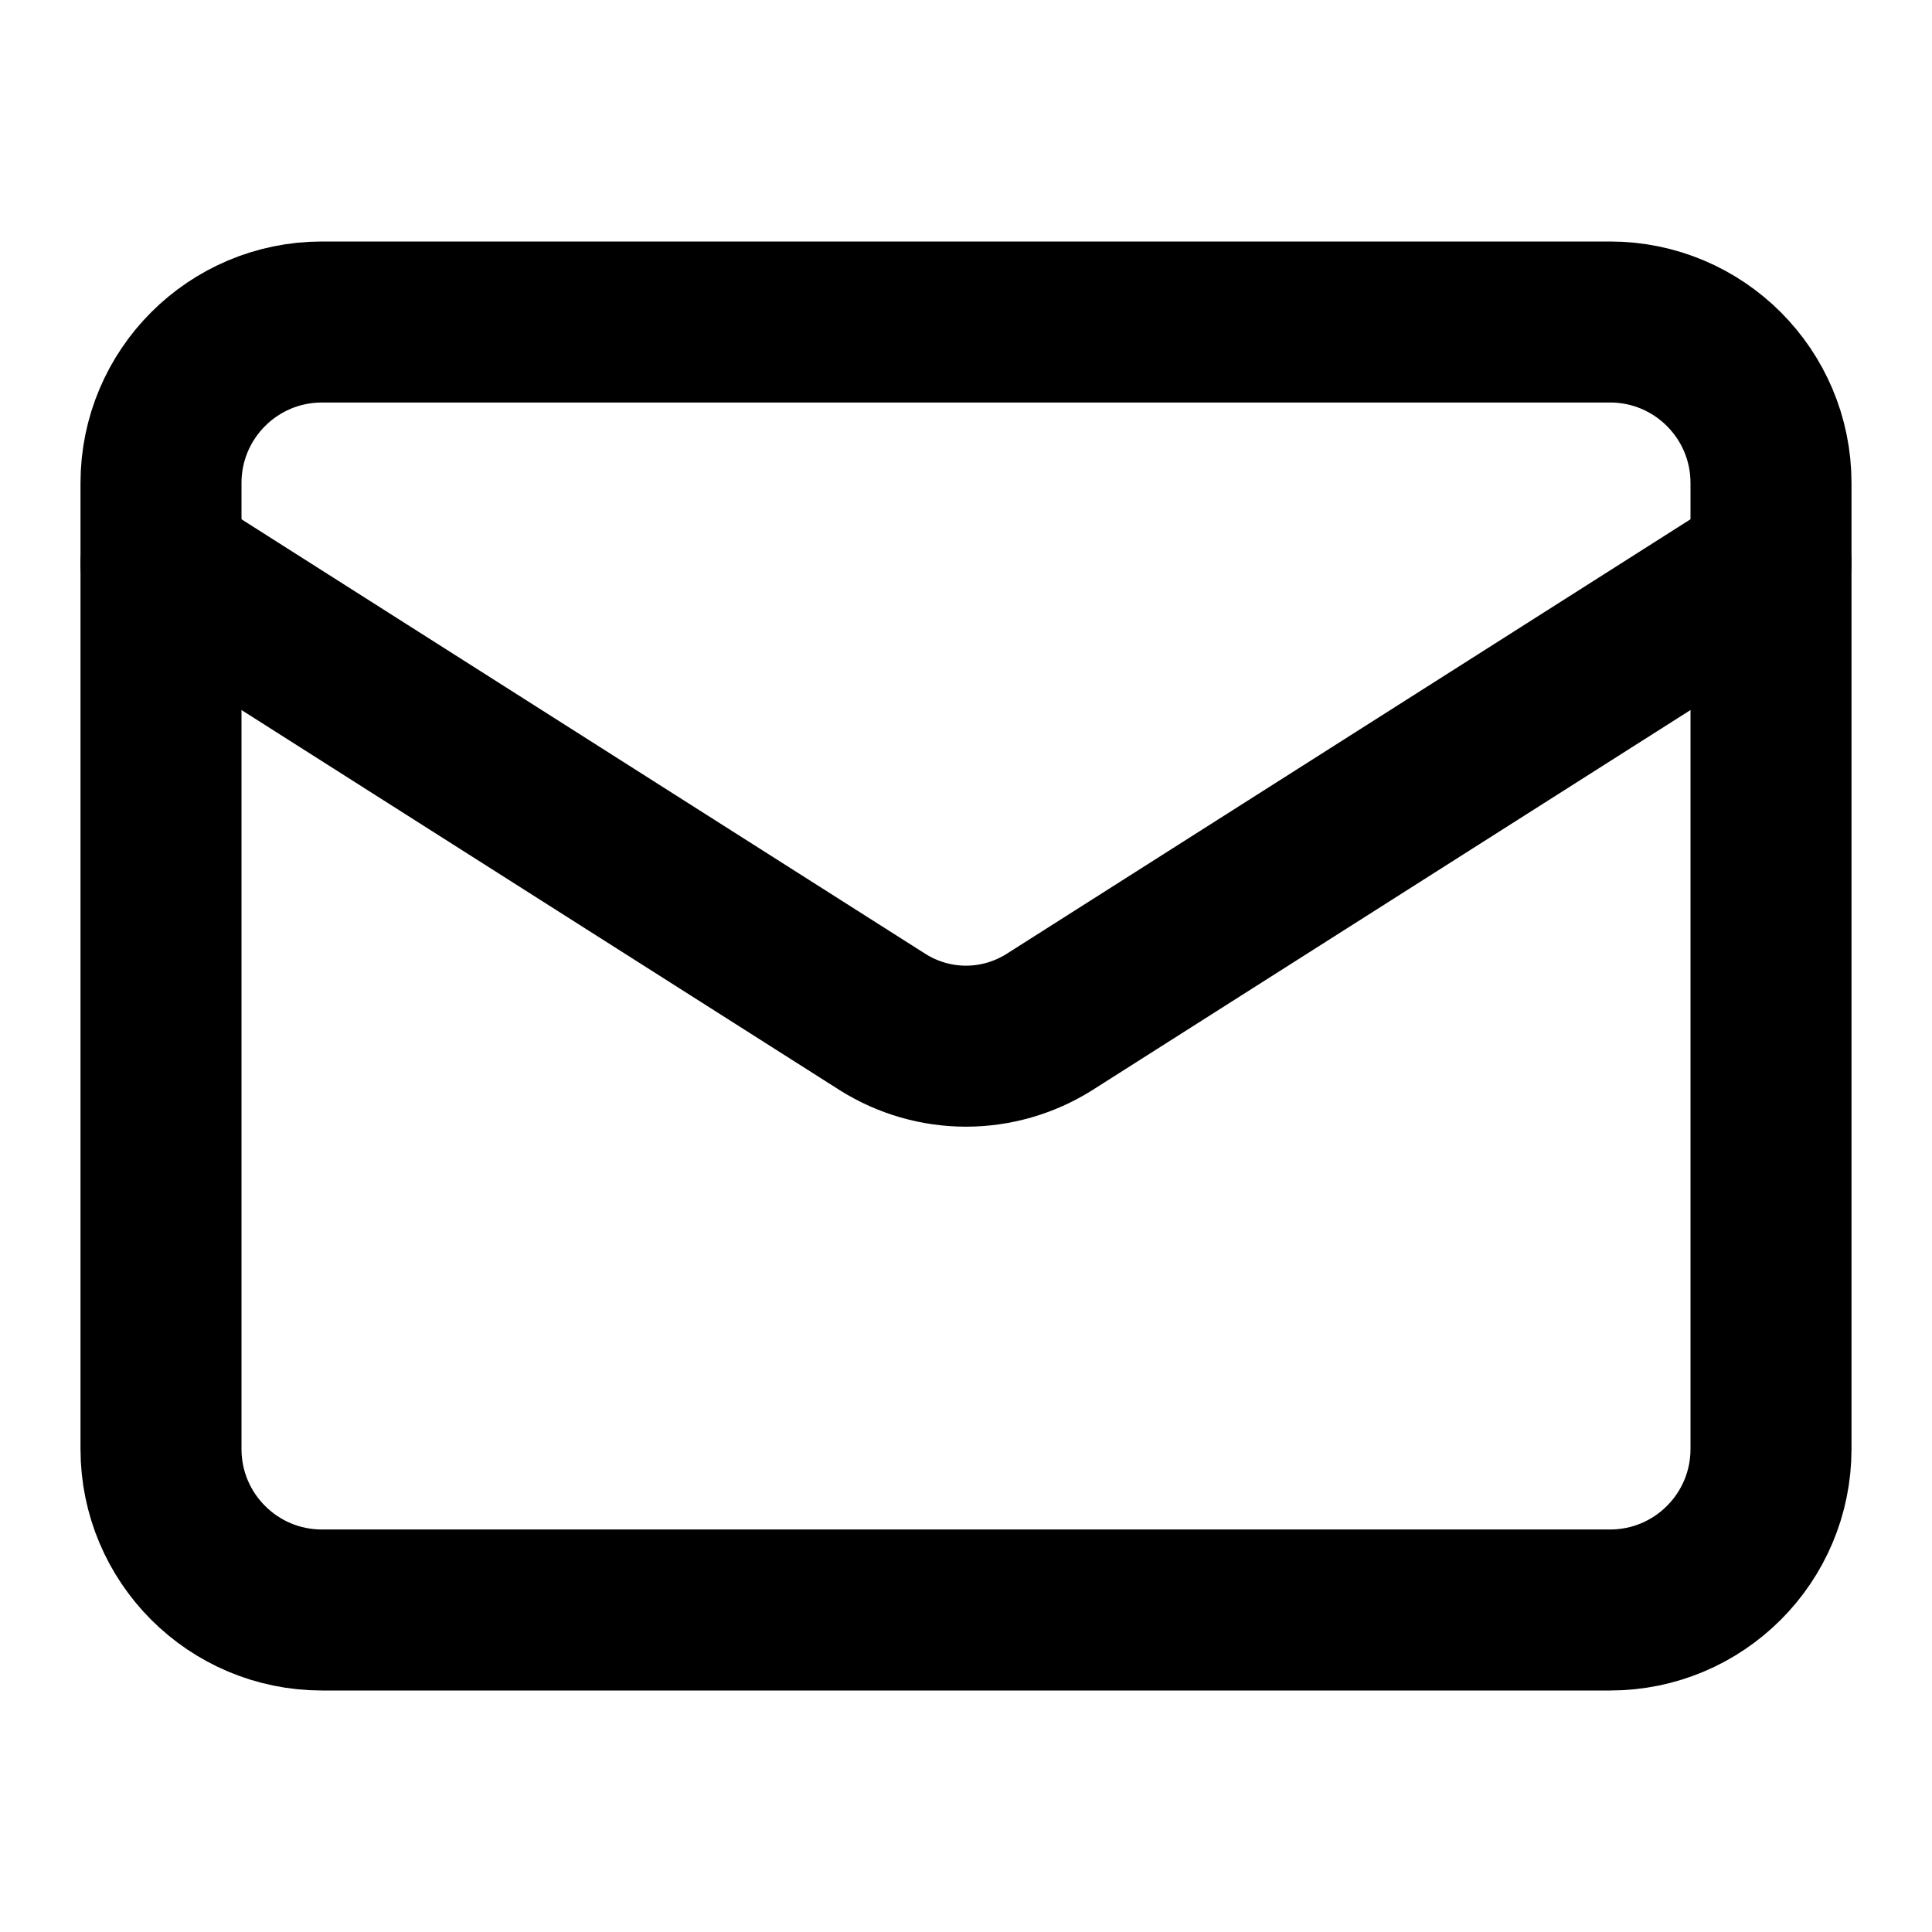
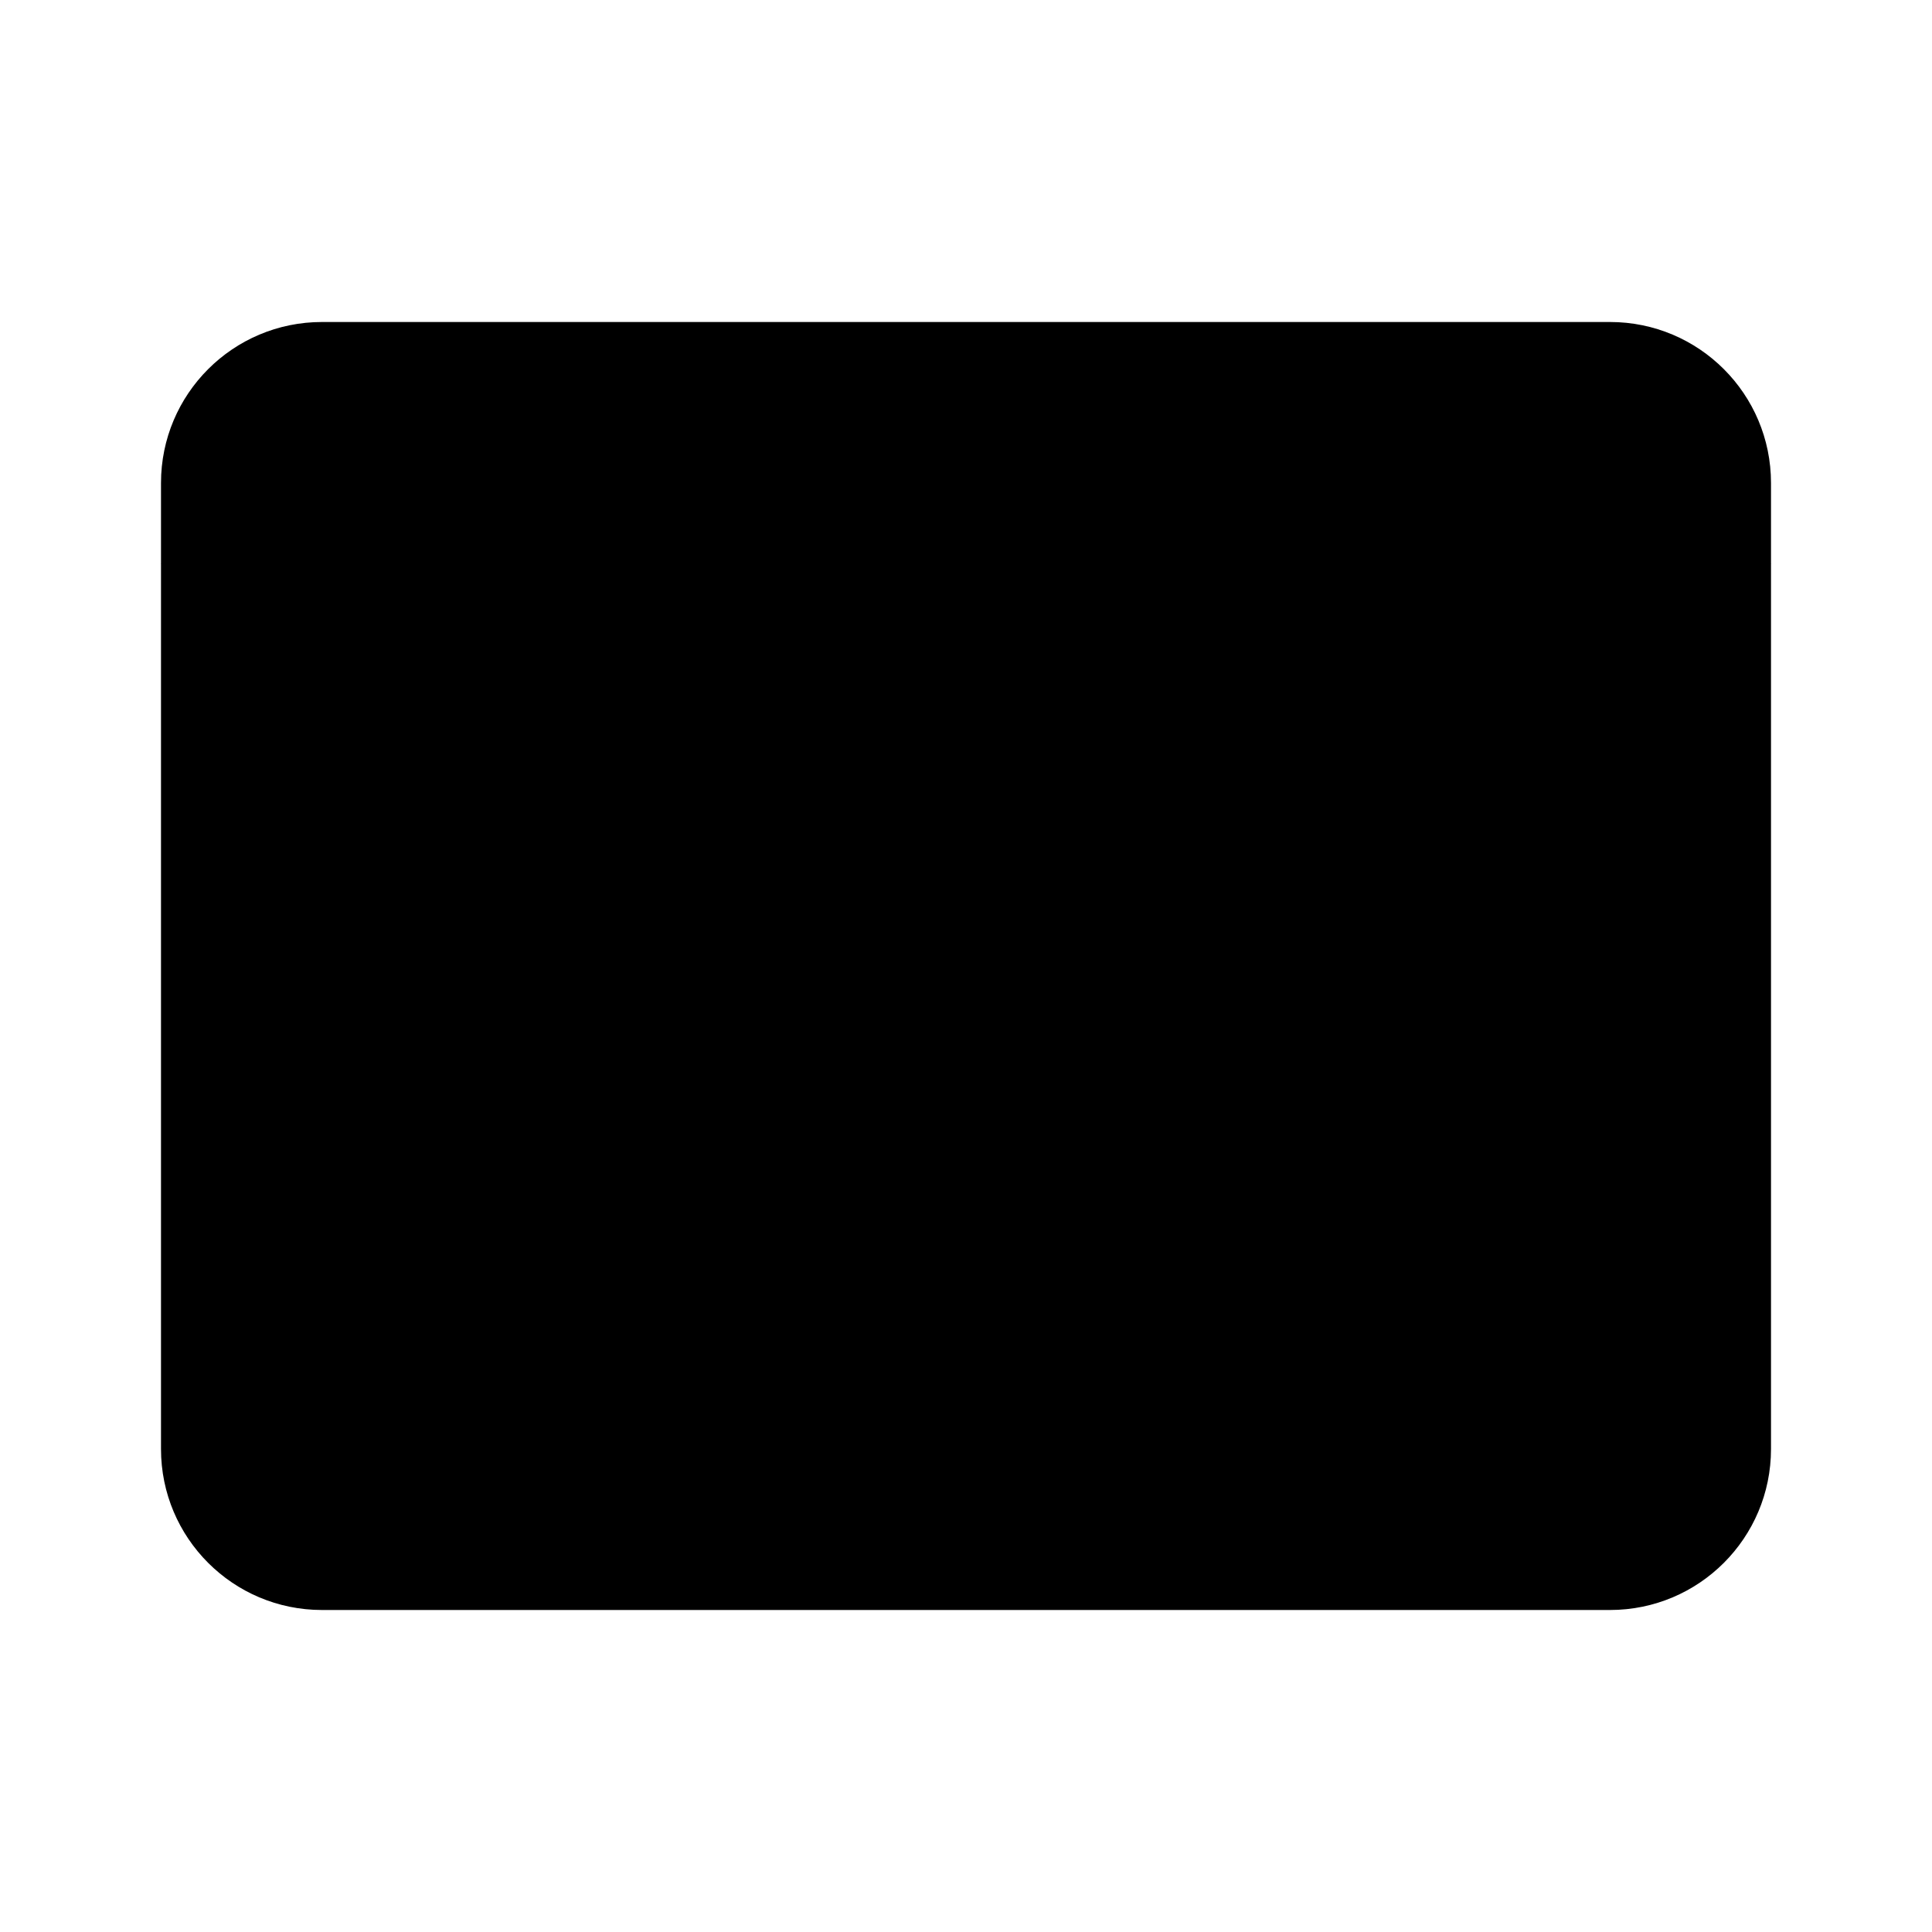
- <svg xmlns="http://www.w3.org/2000/svg" width="24" height="24" viewBox="0 0 24 24" fill="none">
-   <path d="M20 4H4C2.895 4 2 4.895 2 6V18C2 19.105 2.895 20 4 20H20C21.105 20 22 19.105 22 18V6C22 4.895 21.105 4 20 4Z" stroke="black" stroke-width="2" stroke-linecap="round" stroke-linejoin="round" />
-   <path d="M22 7L13.03 12.7C12.721 12.893 12.364 12.996 12 12.996C11.636 12.996 11.279 12.893 10.97 12.7L2 7" stroke="black" stroke-width="2" stroke-linecap="round" stroke-linejoin="round" />
+ <svg xmlns="http://www.w3.org/2000/svg" width="24" height="24" viewBox="0 0 24 24">
+   <path d="M20 4H4C2.895 4 2 4.895 2 6V18C2 19.105 2.895 20 4 20H20C21.105 20 22 19.105 22 18V6C22 4.895 21.105 4 20 4Z" stroke-width="2" stroke-linecap="round" stroke-linejoin="round" />
+   <path d="M22 7L13.03 12.7C12.721 12.893 12.364 12.996 12 12.996C11.636 12.996 11.279 12.893 10.97 12.7L2 7" stroke-width="2" stroke-linecap="round" stroke-linejoin="round" />
</svg>
